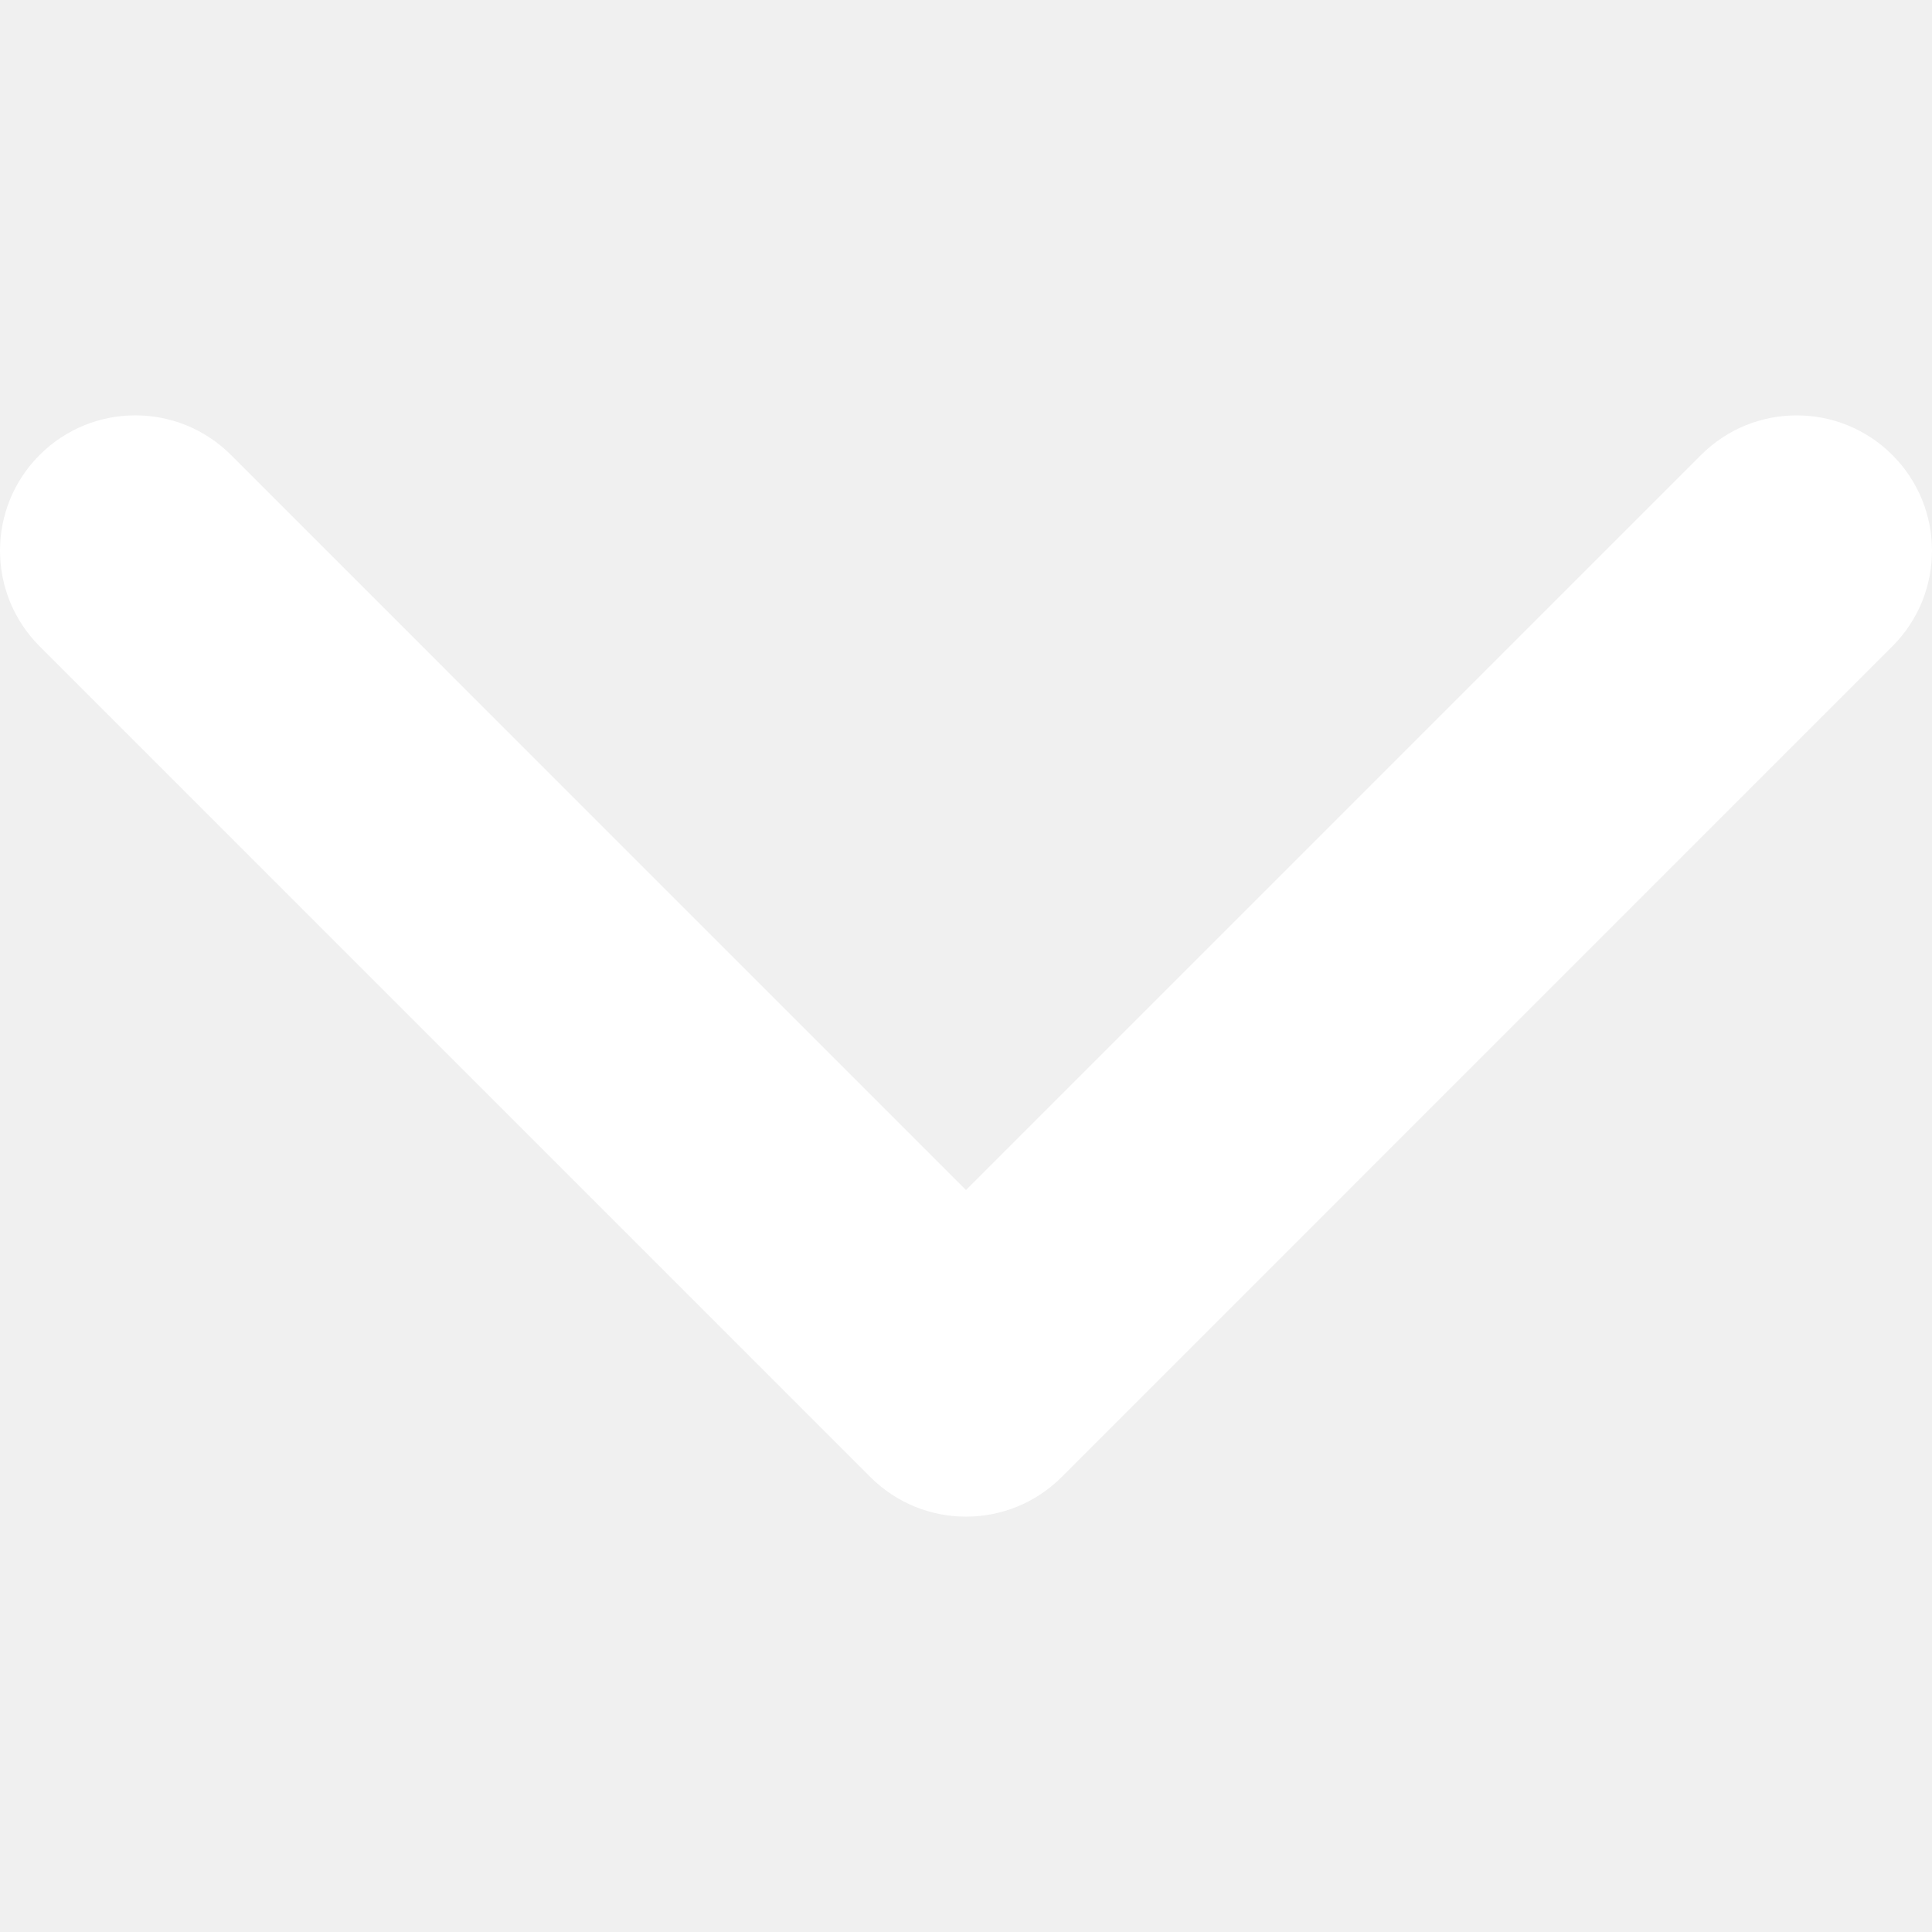
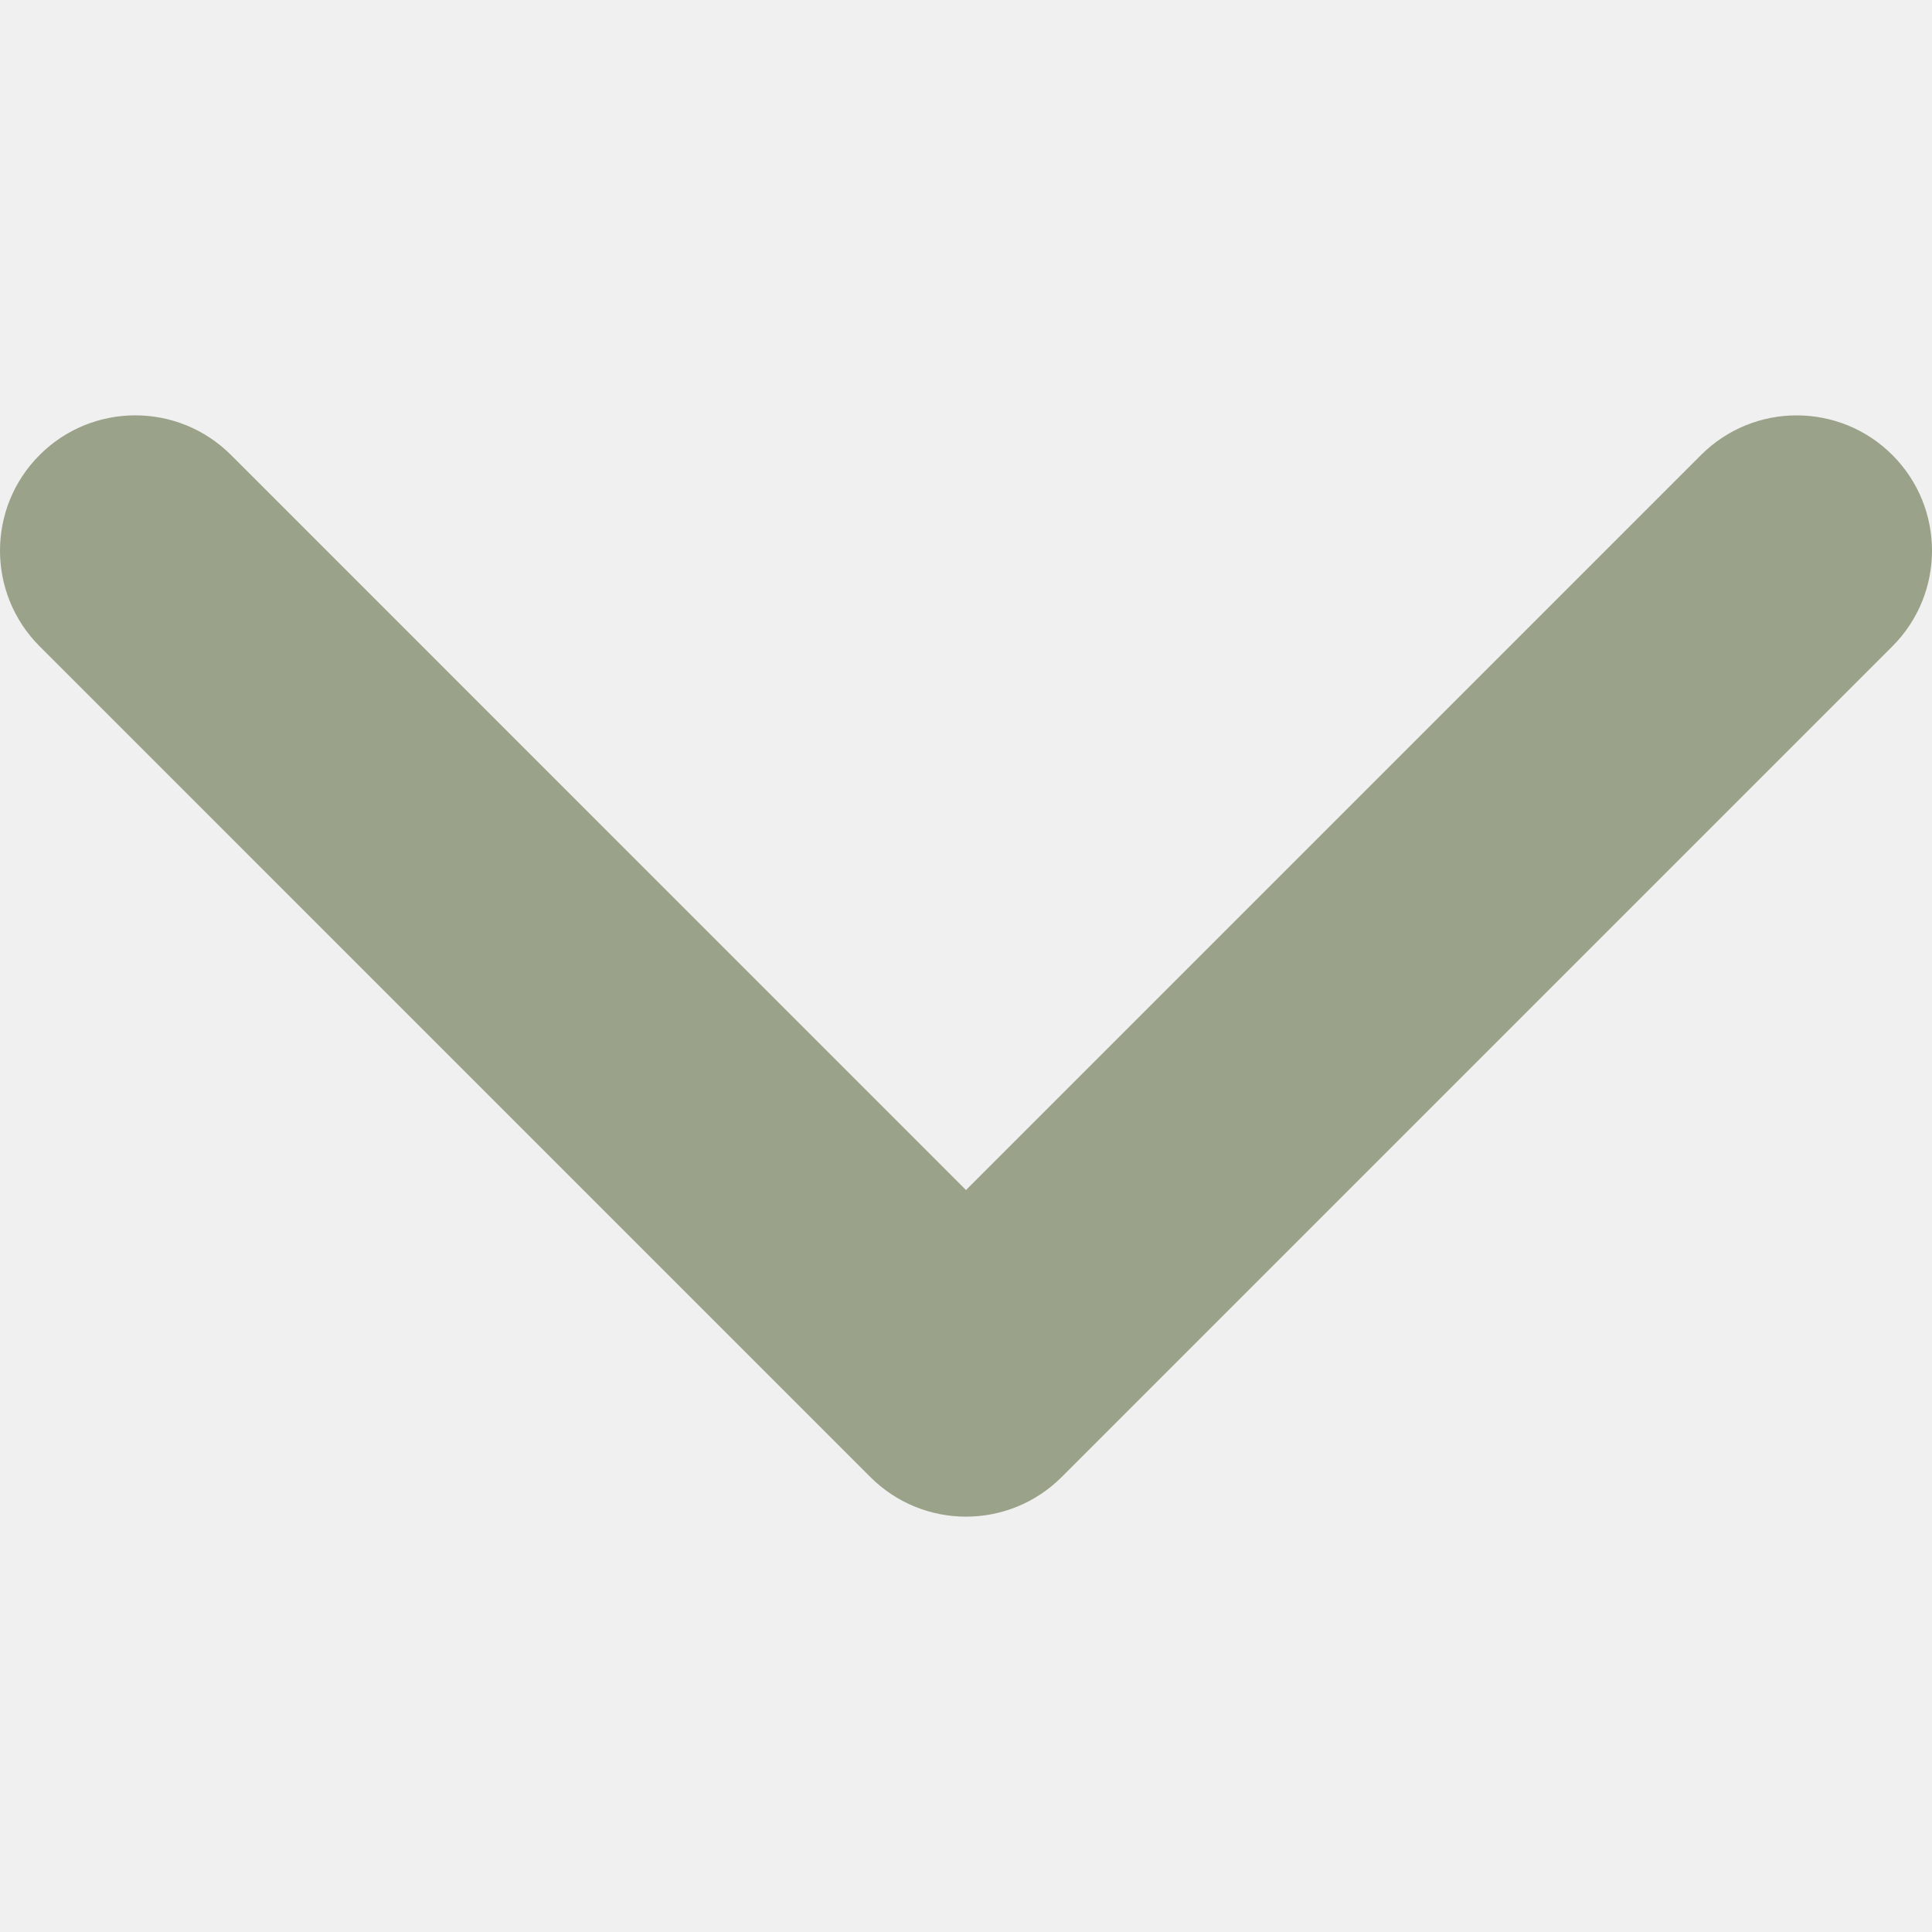
- <svg xmlns="http://www.w3.org/2000/svg" version="1.1" id="Capa_1" x="0px" y="0px" width="451.847px" height="451.847px" fill="#fff" viewBox="0 0 451.847 451.847" style="enable-background:new 0 0 451.847 451.847;" xml:space="preserve">
+ <svg xmlns="http://www.w3.org/2000/svg" version="1.1" id="Capa_1" x="0px" y="0px" width="451.847px" height="451.847px" fill="#9aa289" viewBox="0 0 451.847 451.847" style="enable-background:new 0 0 451.847 451.847;" xml:space="preserve">
  <g>
    <path d="M225.923,354.706c-8.098,0-16.195-3.092-22.369-9.263L9.27,151.157c-12.359-12.359-12.359-32.397,0-44.751   c12.354-12.354,32.388-12.354,44.748,0l171.905,171.915l171.906-171.909c12.359-12.354,32.391-12.354,44.744,0   c12.365,12.354,12.365,32.392,0,44.751L248.292,345.449C242.115,351.621,234.018,354.706,225.923,354.706z" />
  </g>
</svg>
